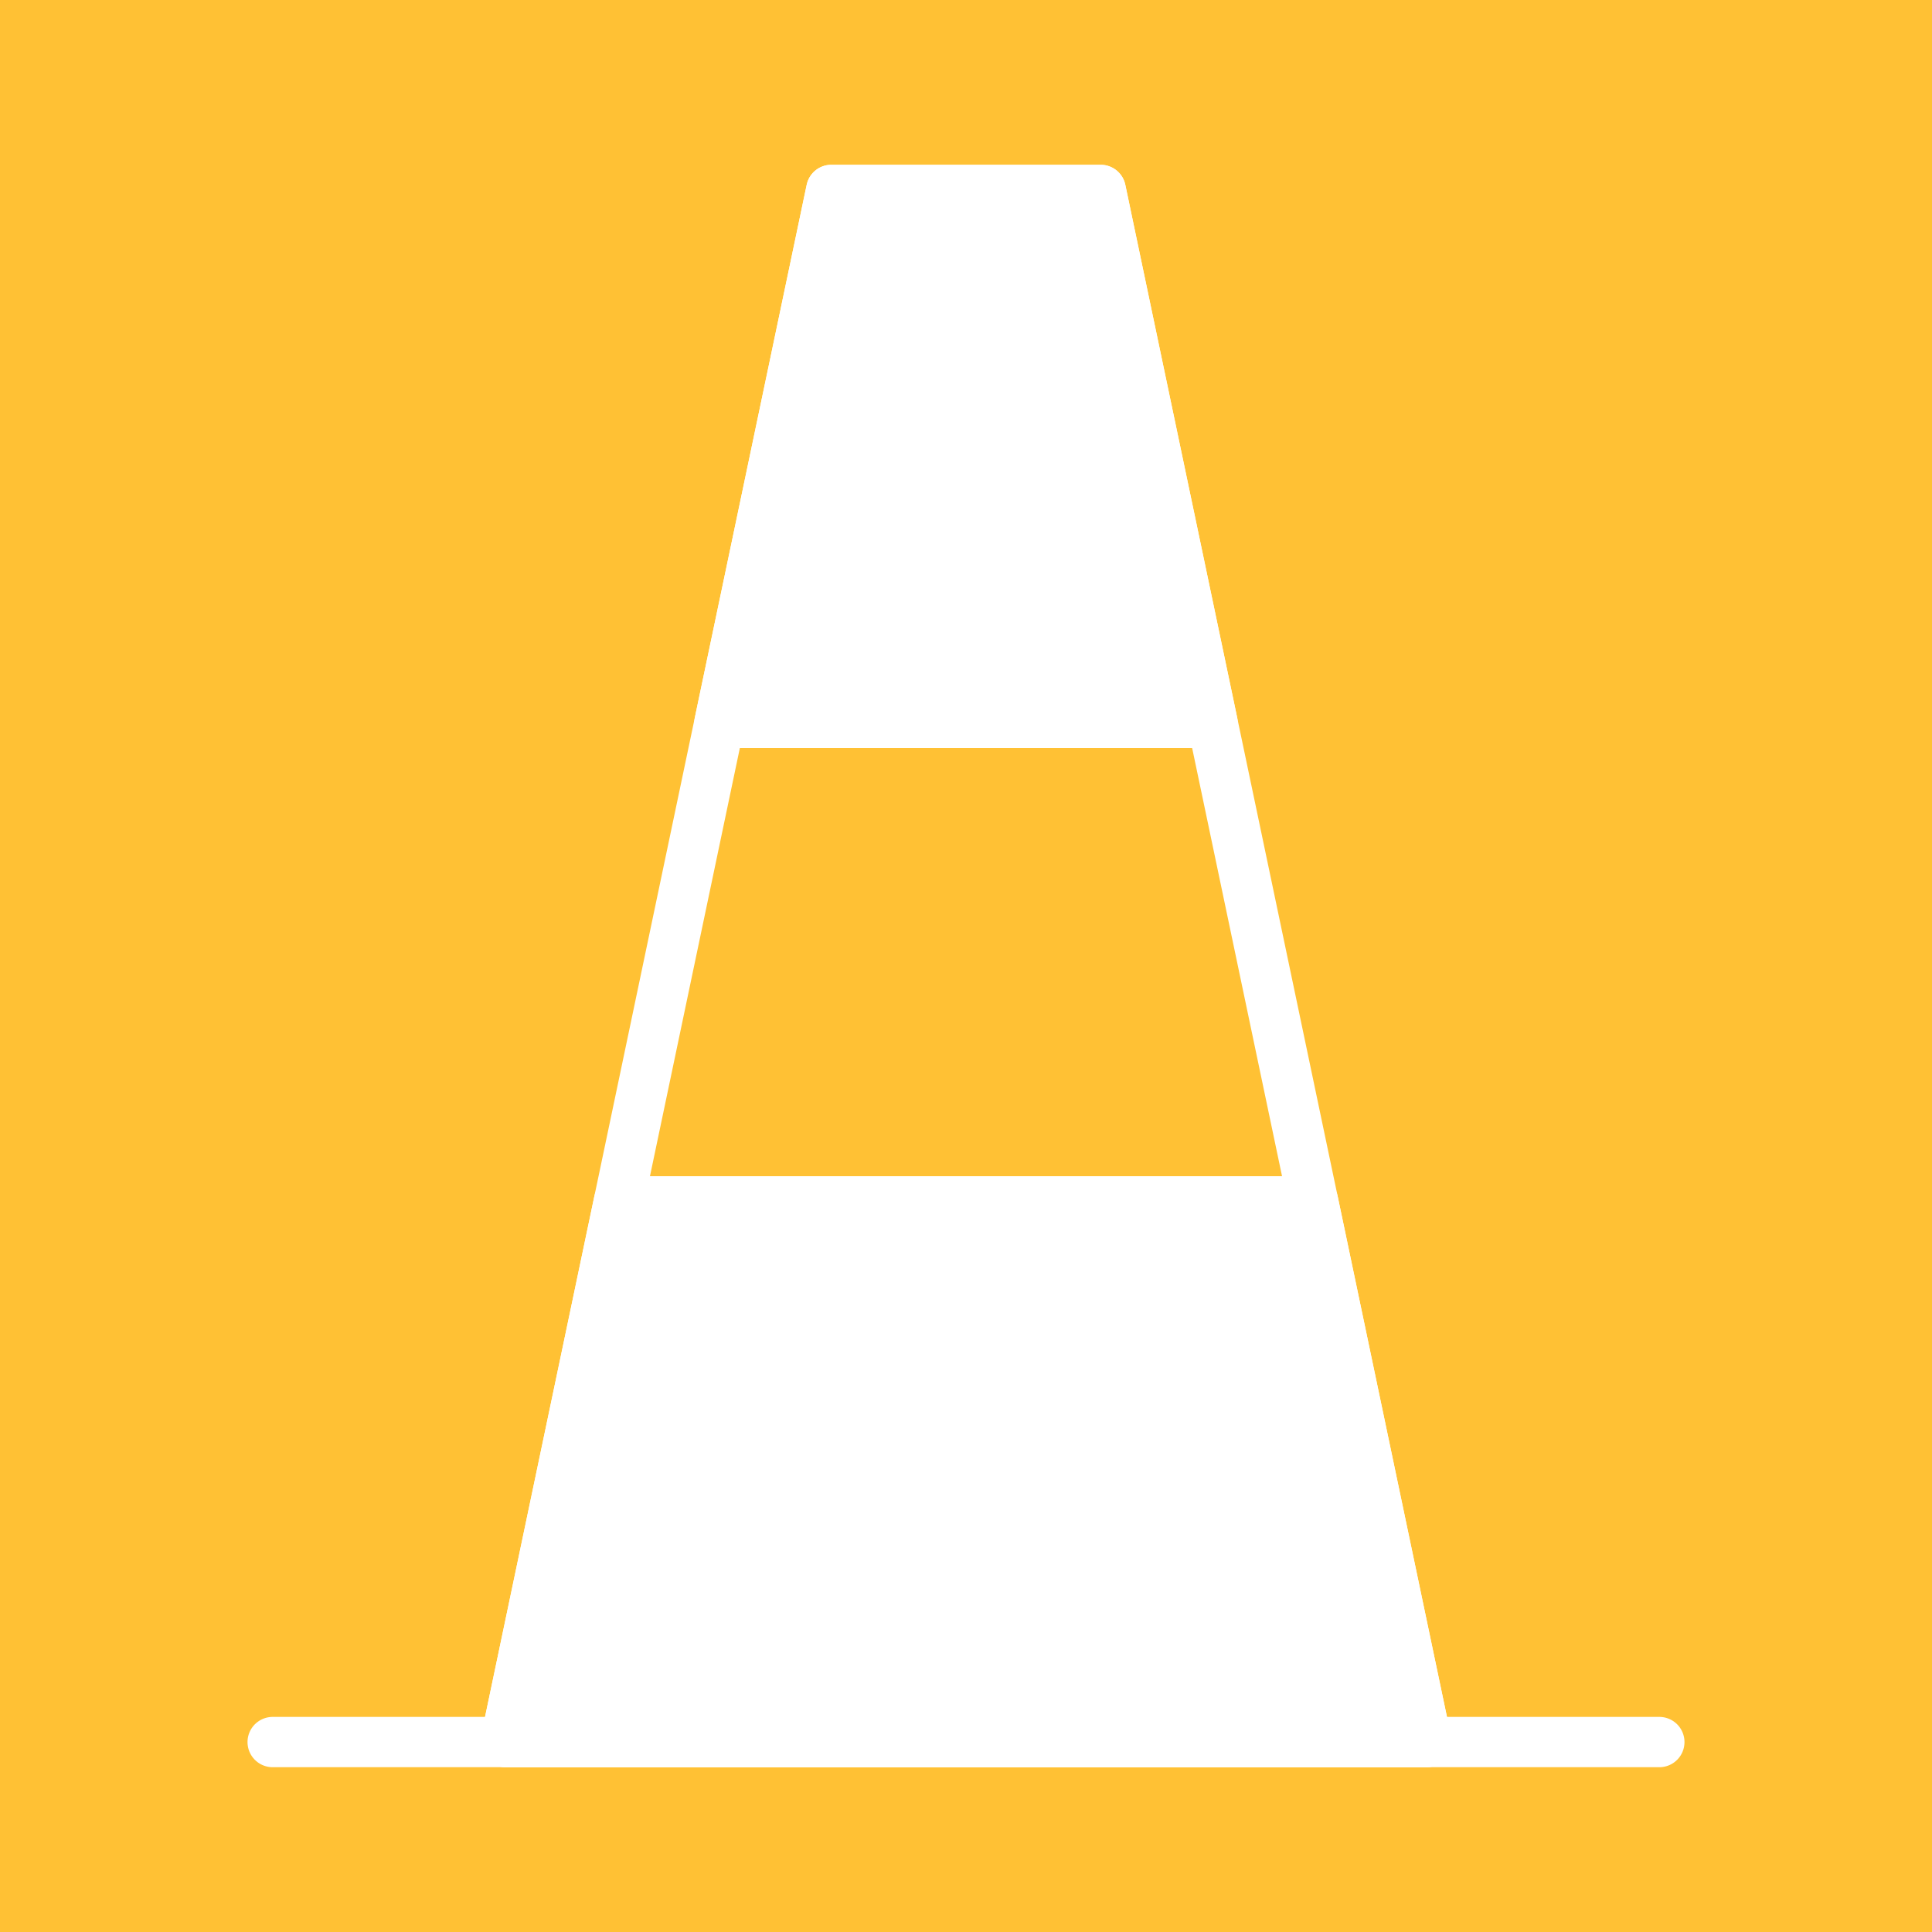
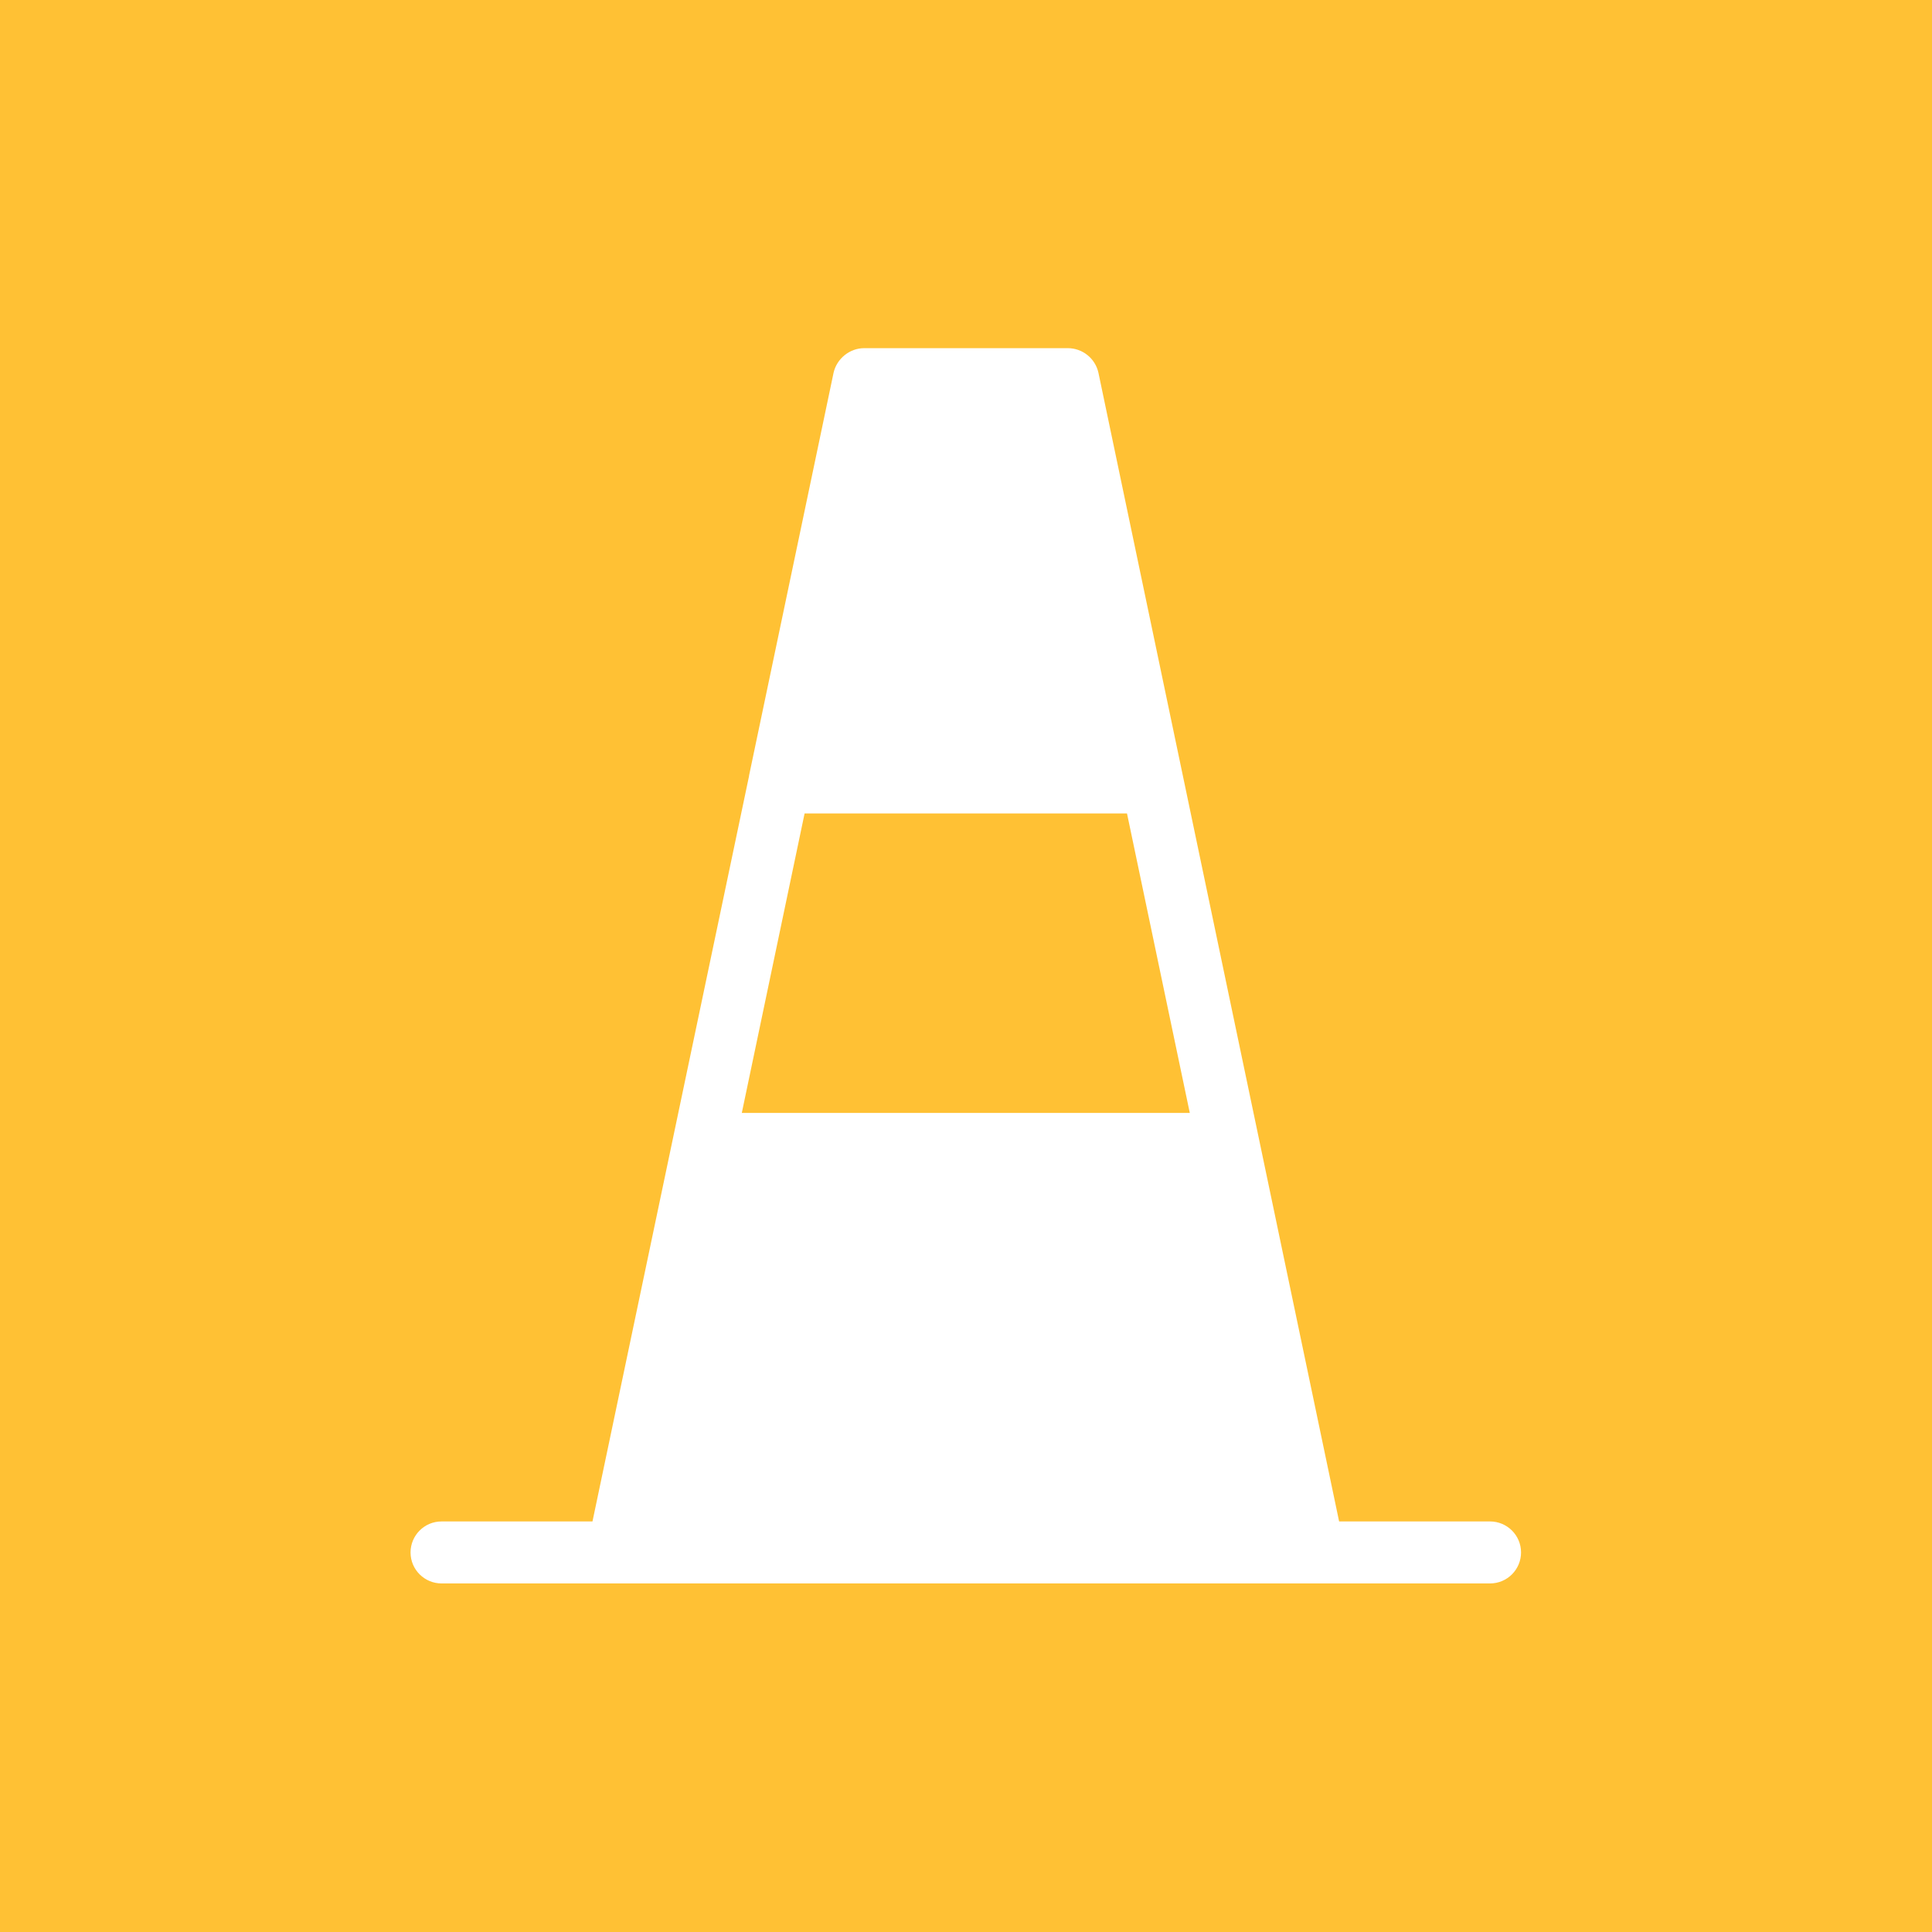
- <svg xmlns="http://www.w3.org/2000/svg" id="Calque_1" data-name="Calque 1" width="480" height="480" viewBox="0 0 480 480">
-   <rect width="480" height="480" style="fill:#ffc134" />
-   <polygon points="273.462 47.191 354.421 432.809 125.579 432.809 206.538 47.191 273.462 47.191" style="fill:none;stroke:#fff;stroke-linecap:round;stroke-linejoin:round;stroke-width:12.5px" />
-   <line x1="67.744" y1="432.809" x2="412.256" y2="432.809" style="fill:none;stroke:#fff;stroke-linecap:round;stroke-linejoin:round;stroke-width:12.5px" />
-   <polygon points="153.782 298.474 125.579 432.809 354.421 432.809 326.218 298.474 153.782 298.474" style="fill:#fff;stroke:#fff;stroke-linecap:round;stroke-linejoin:round;stroke-width:12.5px" />
-   <polygon points="206.538 47.191 178.738 179.606 301.262 179.606 273.462 47.191 206.538 47.191" style="fill:#fff;stroke:#fff;stroke-linecap:round;stroke-linejoin:round;stroke-width:12.5px" />
+ <svg xmlns="http://www.w3.org/2000/svg" version="1.1" id="Calque_1" x="0px" y="0px" viewBox="0 0 480 480" style="enable-background:new 0 0 480 480;" xml:space="preserve">
+   <style type="text/css">
+ 	.st0{fill:#FFC134;}
+ 	.st1{fill:#FFFFFF;}
+ 	.st2{display:none;opacity:0.33;fill:#FFFFFF;}
+ </style>
+   <rect y="0" class="st0" width="480" height="480" />
+   <g>
+     <path class="st1" d="M109.7,392c-3.4,0-6.2-2.8-6.2-6.2s2.8-6.2,6.2-6.2h38.7l39.1-186.4v-0.1l0-0.2l21-100.1   c0.6-2.9,3.2-4.9,6.1-4.9h50.6c2.9,0,5.5,2.1,6.1,4.9l60.2,286.7h38.7c3.4,0,6.2,2.8,6.2,6.2s-2.8,6.2-6.2,6.2H109.7z M297.5,278   l-16.3-77.4h-82.6L182.5,278H297.5z" />
+     <path class="st1" d="M265.3,89.5c2.2,0,4.2,1.6,4.6,3.8l60.4,287.9h39.9c2.6,0,4.7,2.1,4.7,4.7s-2.1,4.7-4.7,4.7H109.7   c-2.6,0-4.7-2.1-4.7-4.7s2.1-4.7,4.7-4.7h39.9L189,193.4c0,0,0,0,0,0l21-100.1c0.5-2.2,2.4-3.8,4.6-3.8H265.3 M180.6,279.5h118.8   l-16.9-80.4h-85L180.6,279.5 M265.3,86.5h-50.6c-3.6,0-6.8,2.6-7.6,6.1l-21,100.1l0,0.1l0,0l-38.9,185.2h-37.5   c-4.3,0-7.7,3.5-7.7,7.7c0,4.3,3.5,7.7,7.7,7.7h260.5c4.3,0,7.7-3.5,7.7-7.7c0-4.3-3.5-7.7-7.7-7.7h-37.5L272.9,92.6   C272.1,89,268.9,86.5,265.3,86.5L265.3,86.5z M199.9,202.1h80.1l15.6,74.4H184.3L199.9,202.1L199.9,202.1z" />
+   </g>
+   <circle class="st2" cx="240" cy="240" r="240" />
</svg>
